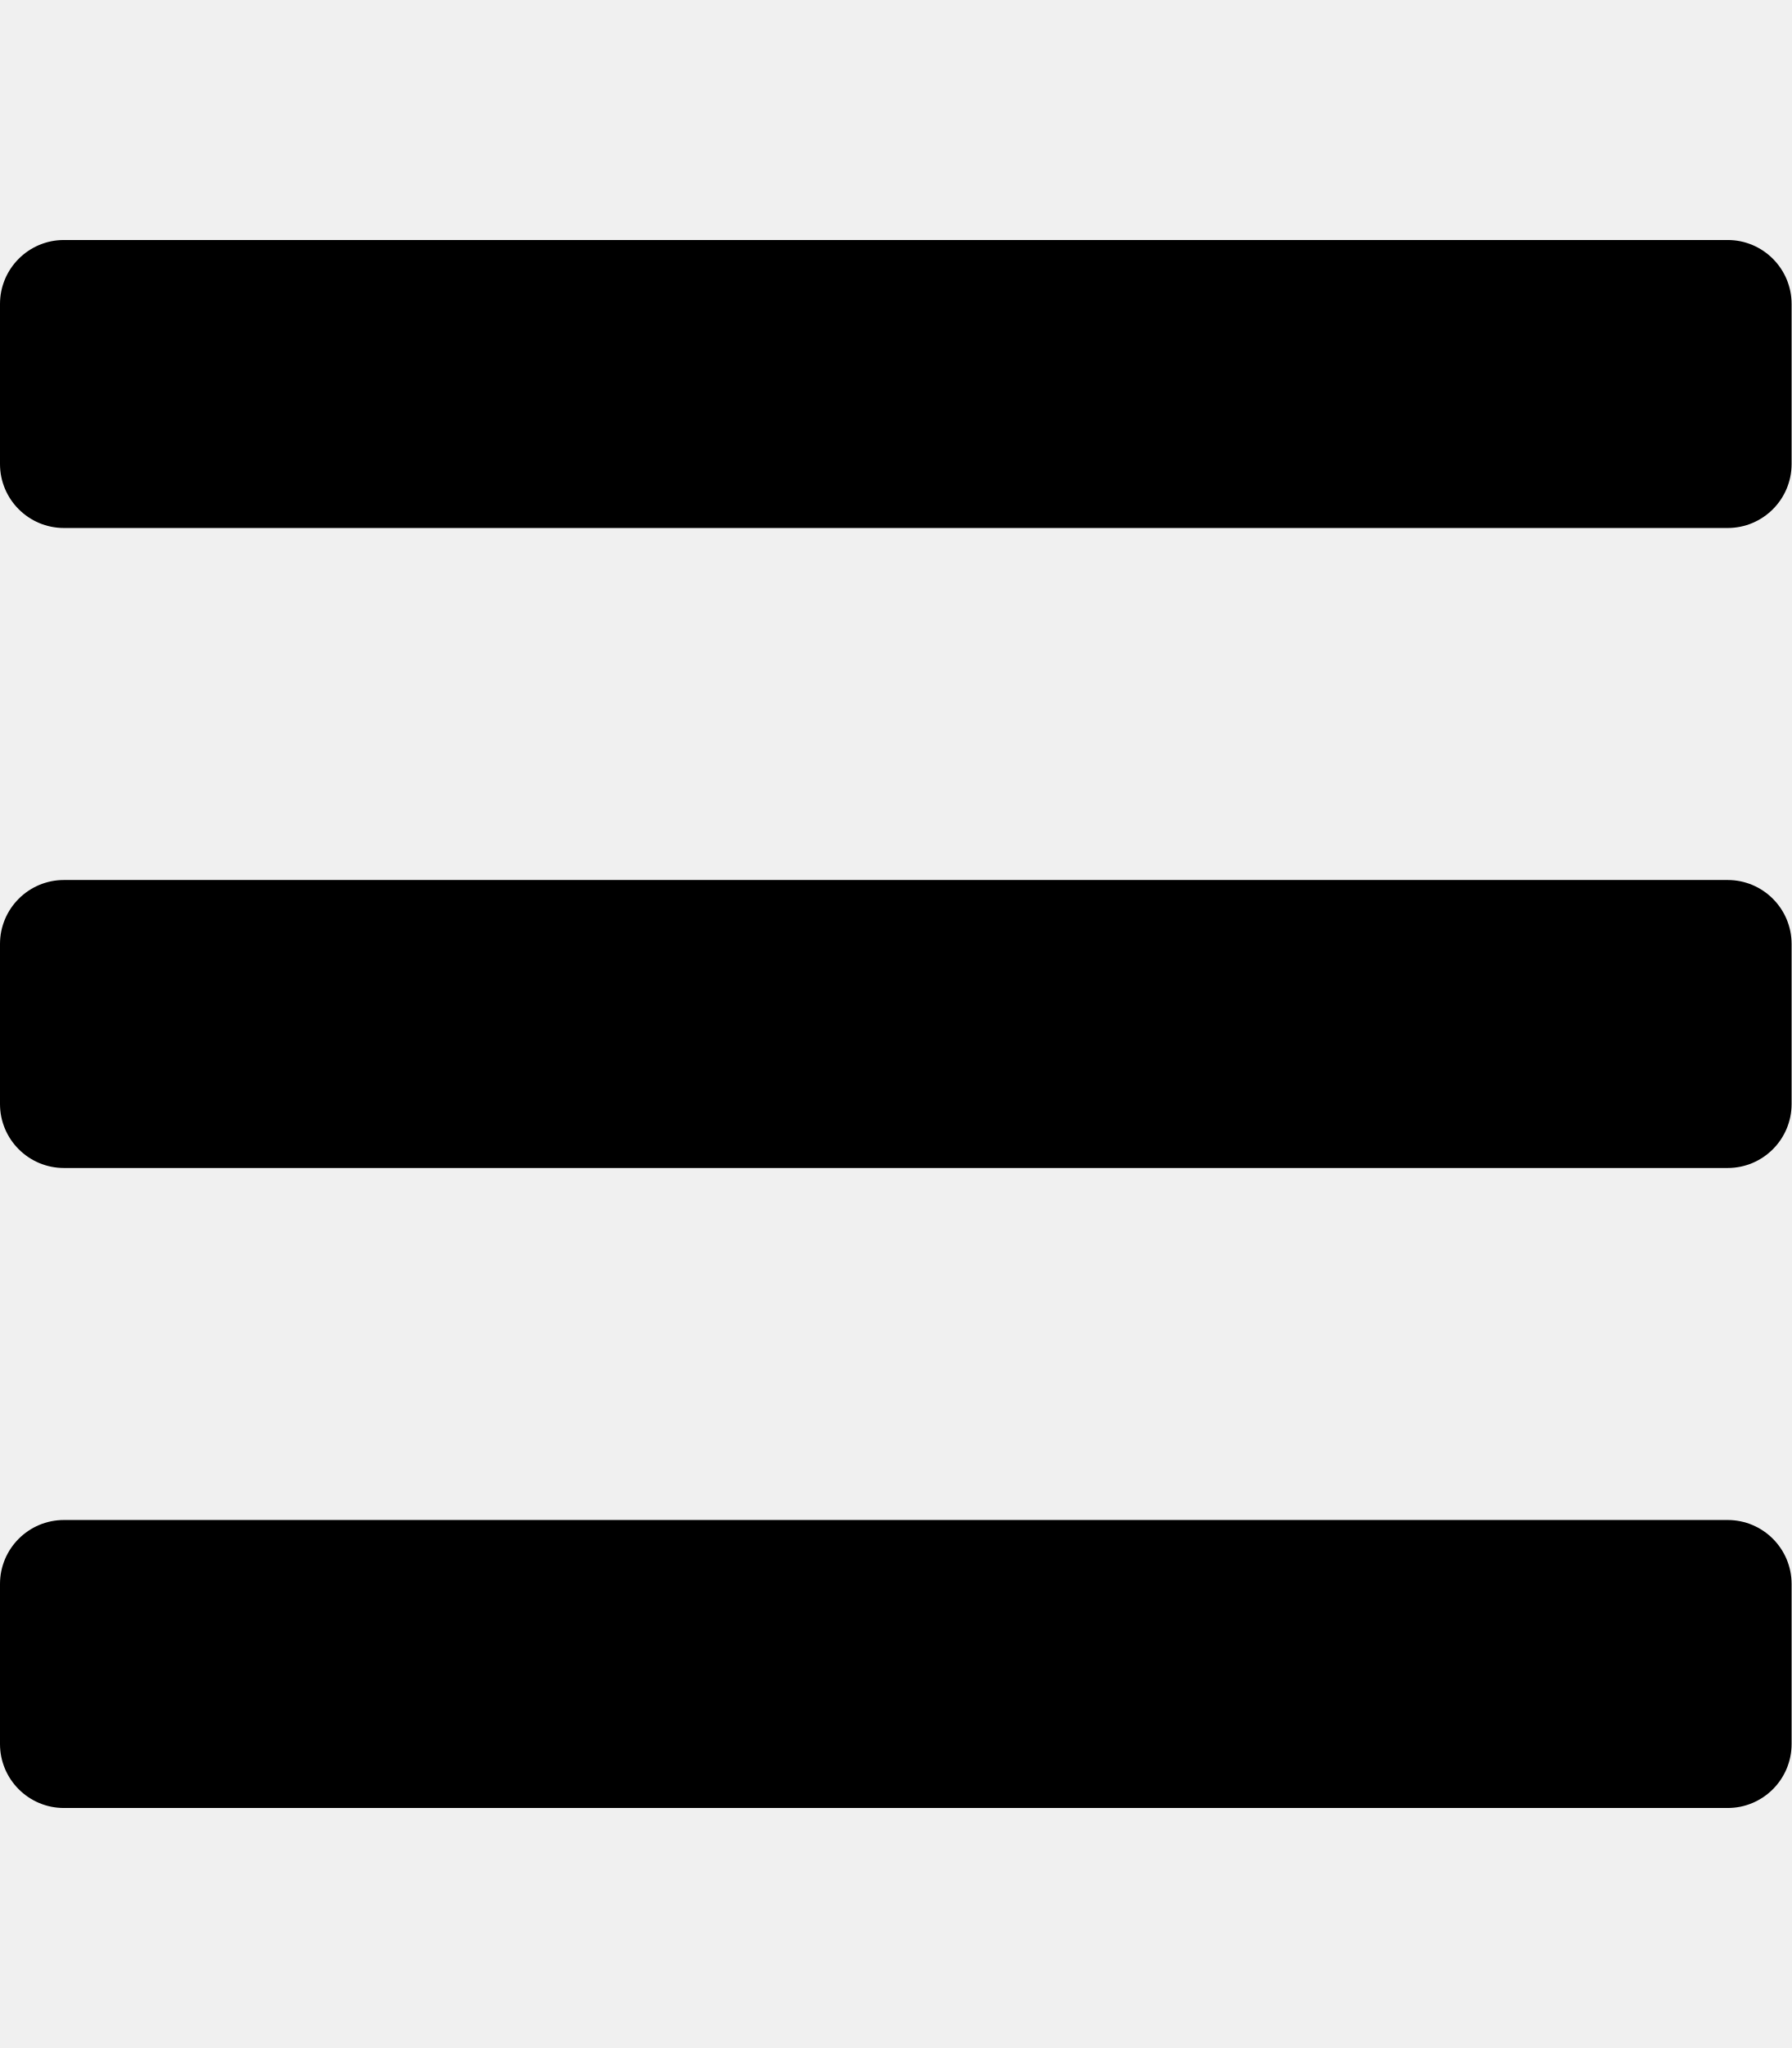
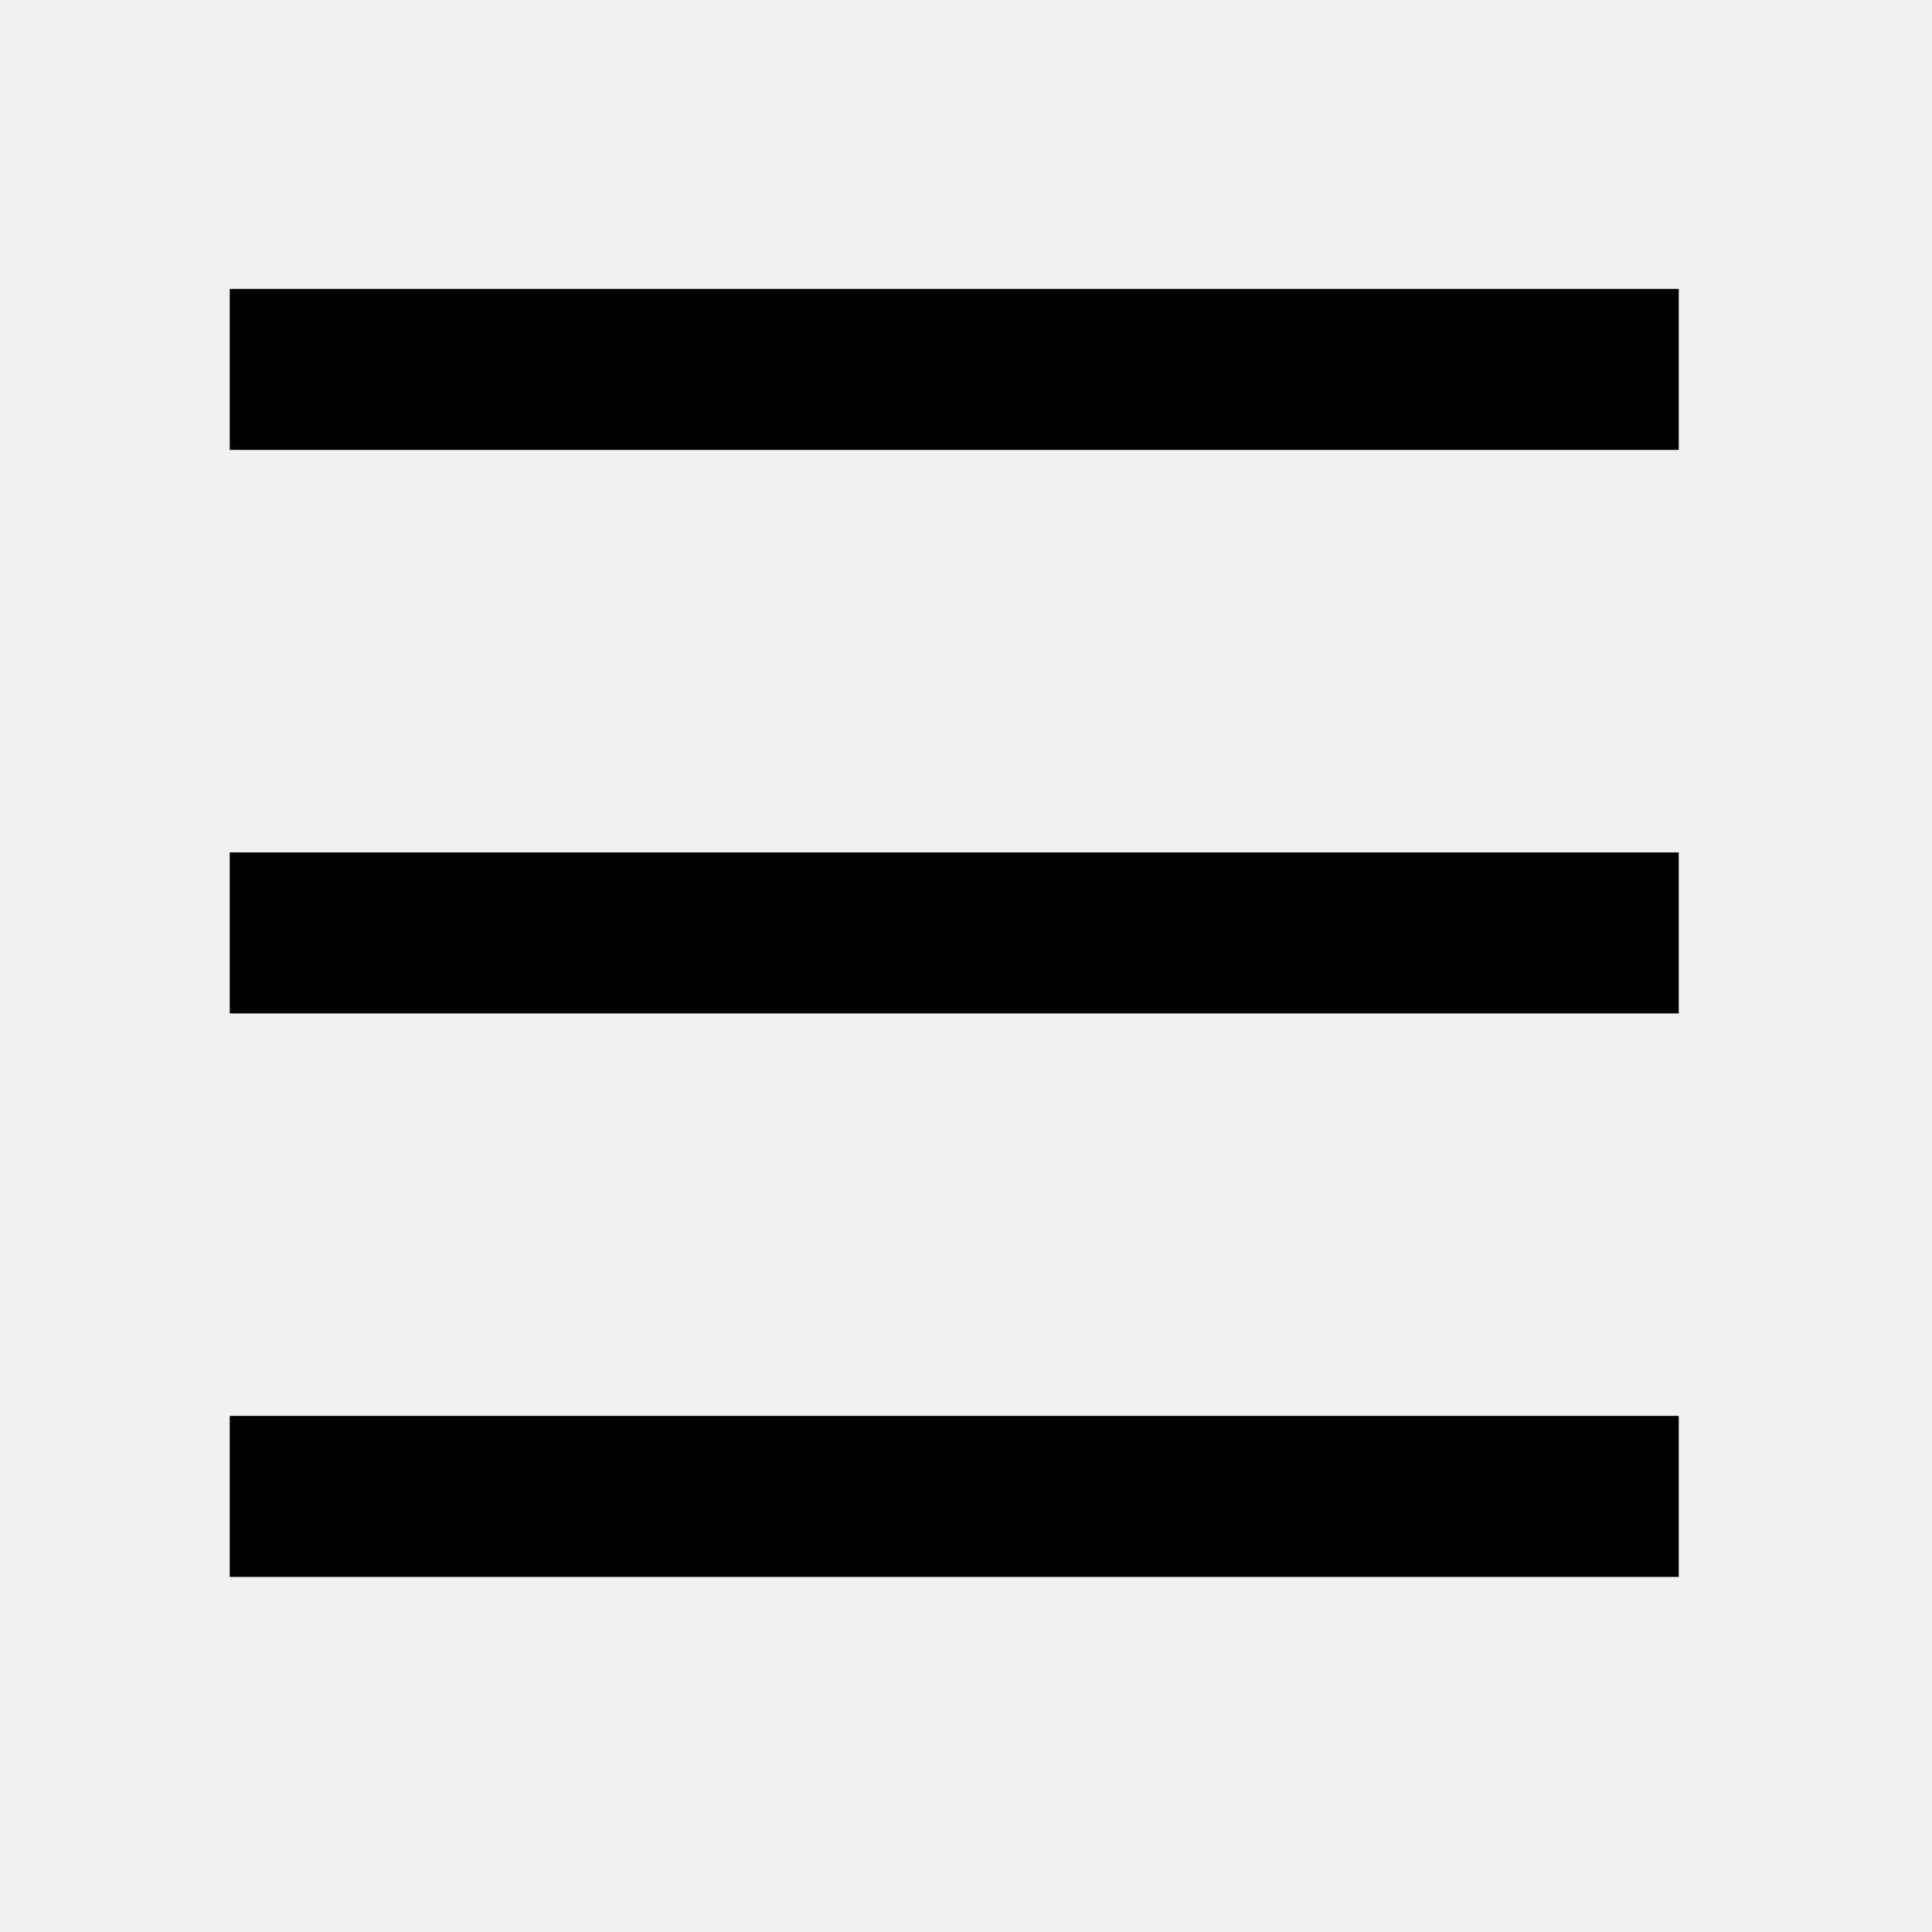
- <svg xmlns="http://www.w3.org/2000/svg" aria-hidden="true" focusable="false" data-prefix="fas" data-icon="bars" role="img" viewBox="0 0 448 512" class="svg-inline--fa fa-bars fa-w-14 fa-2x">
-   <path fill="currentColor" d="M16 132h416c8.837 0 16-7.163 16-16V76c0-8.837-7.163-16-16-16H16C7.163 60 0 67.163 0 76v40c0 8.837 7.163 16 16 16zm0 160h416c8.837 0 16-7.163 16-16v-40c0-8.837-7.163-16-16-16H16c-8.837 0-16 7.163-16 16v40c0 8.837 7.163 16 16 16zm0 160h416c8.837 0 16-7.163 16-16v-40c0-8.837-7.163-16-16-16H16c-8.837 0-16 7.163-16 16v40c0 8.837 7.163 16 16 16z" class="" />
+ <svg xmlns="http://www.w3.org/2000/svg" width="24" height="24" viewBox="0 0 24 24" fill="none">
+   <g clip-path="url(#clip0_363_12825)">
+     <path d="M2.854 3.589H20.854V5.589H2.854V3.589ZM2.854 10.589H20.854V12.589H2.854V10.589ZM2.854 17.589H20.854V19.589H2.854V17.589Z" fill="black" />
+   </g>
+   <defs>
+     <clipPath id="clip0_363_12825">
+       <rect width="24" height="24" fill="white" />
+     </clipPath>
+   </defs>
</svg>
